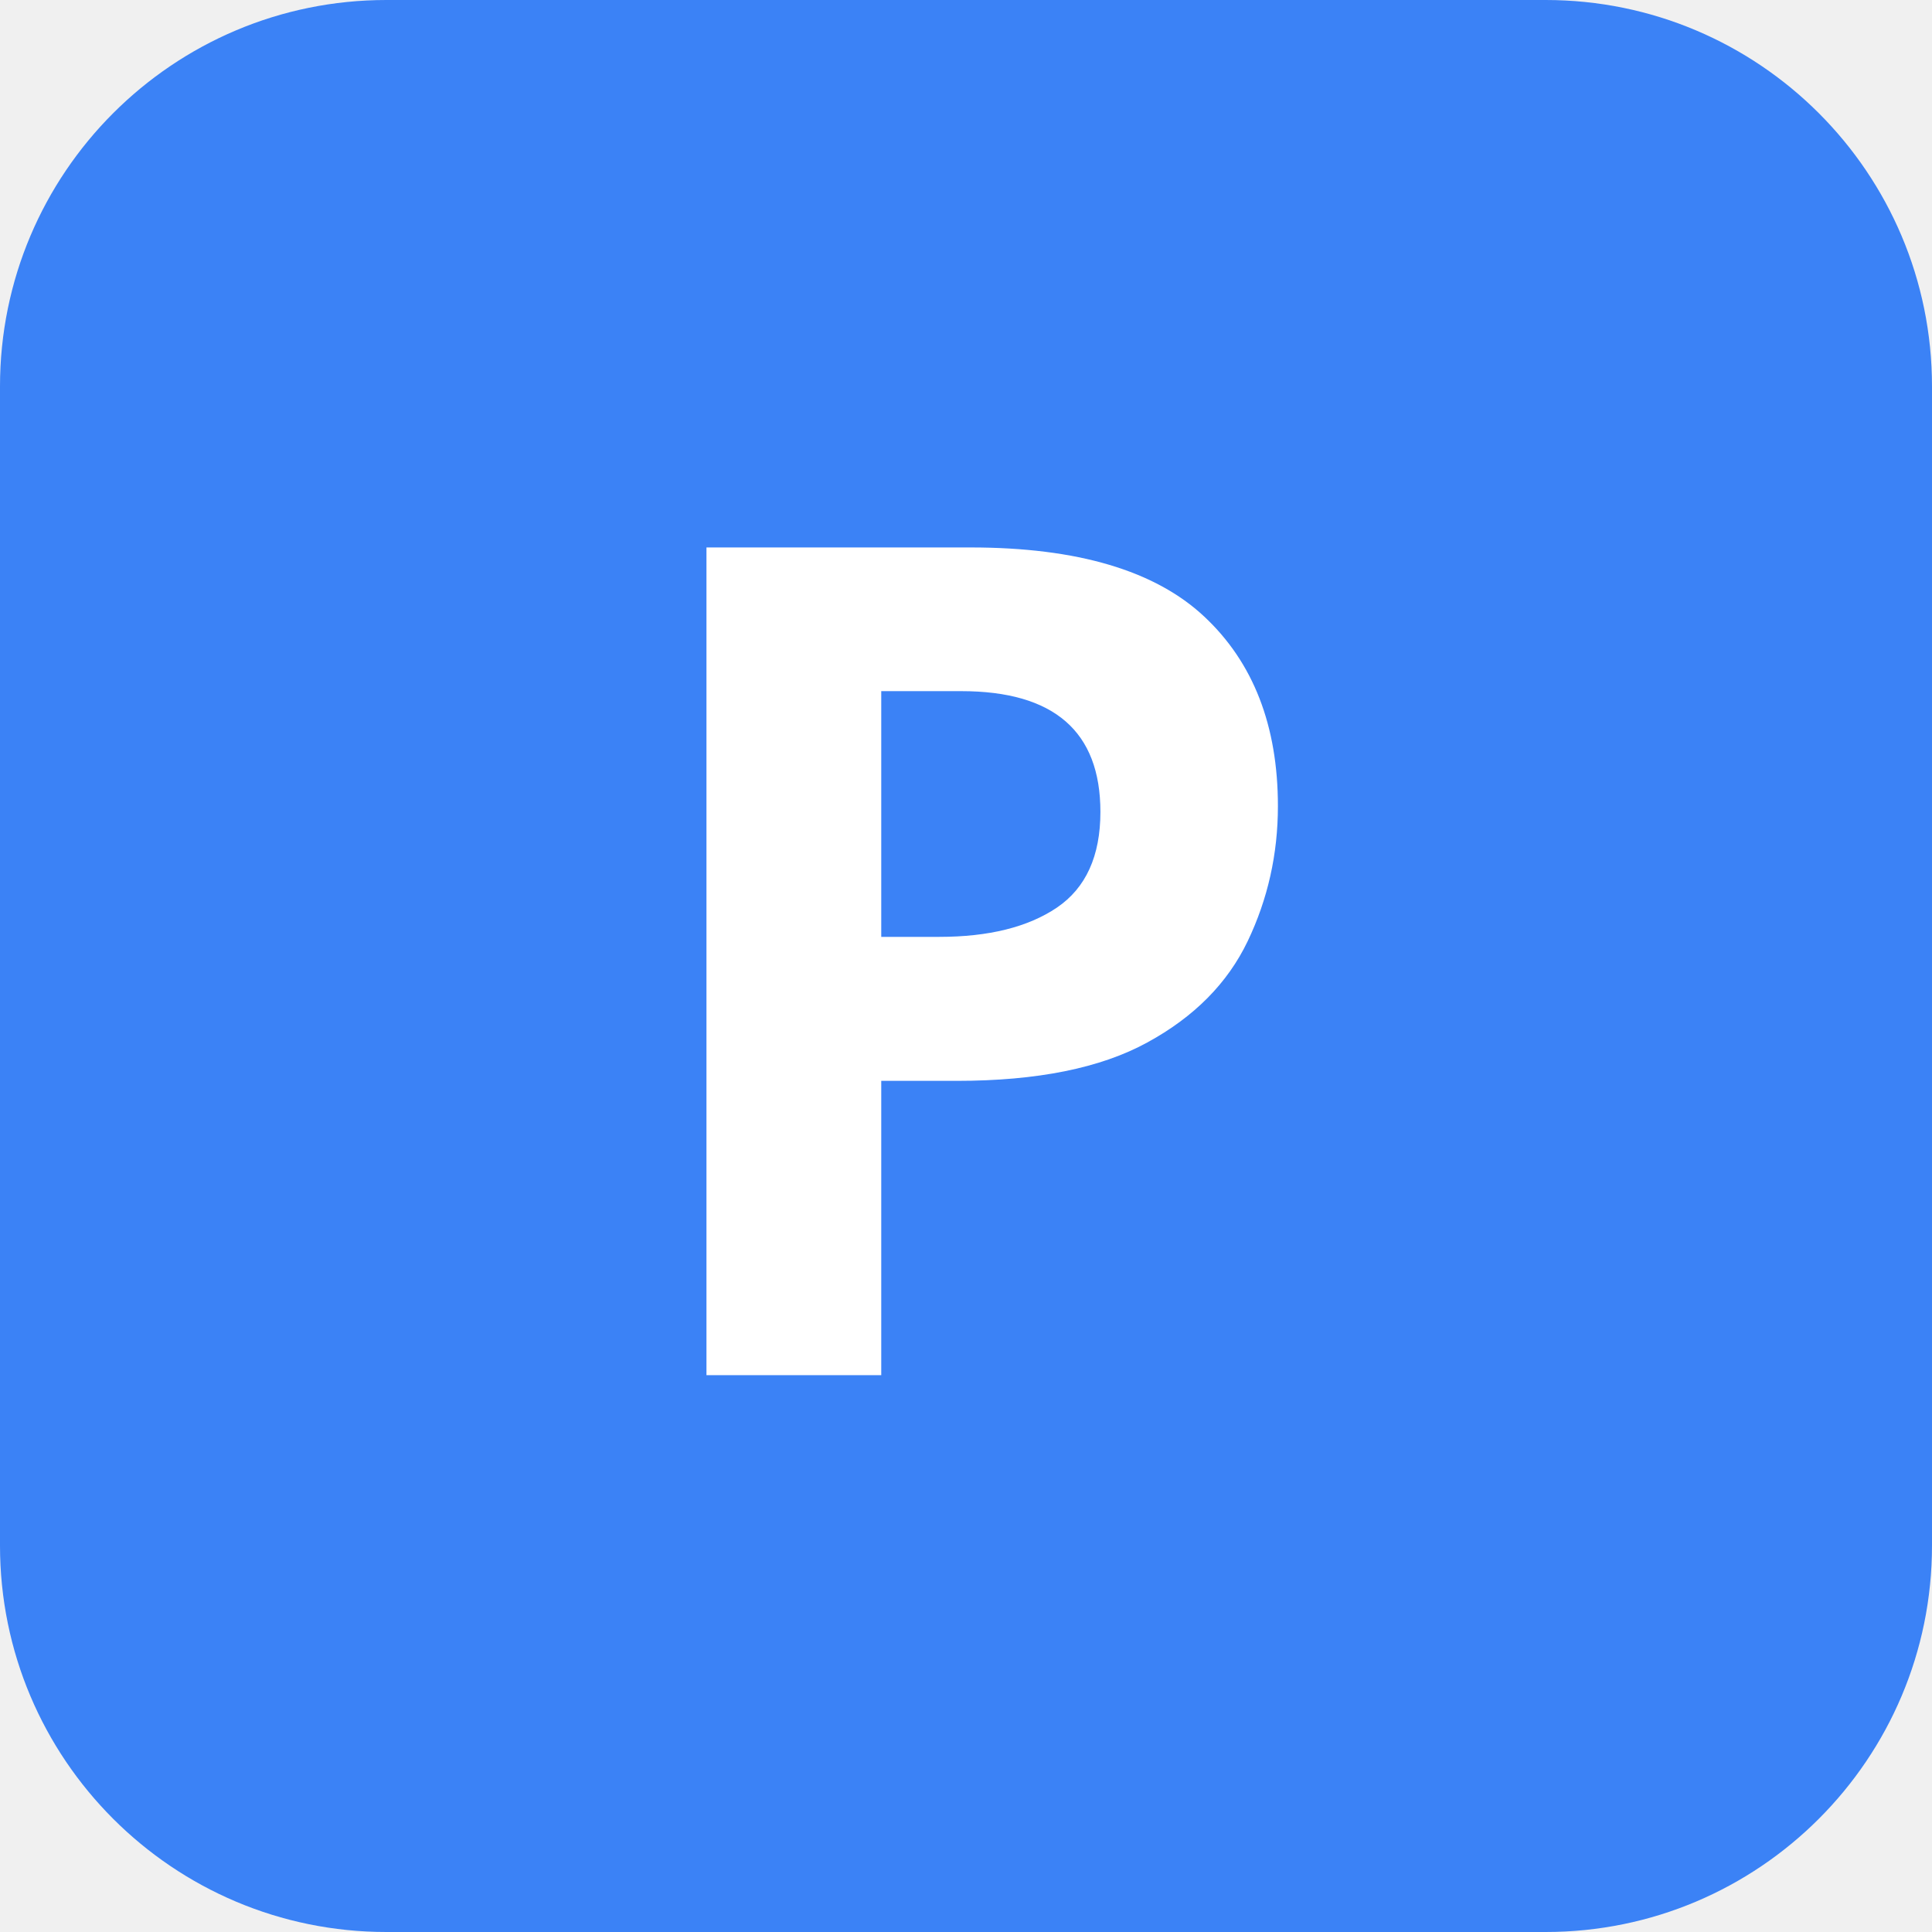
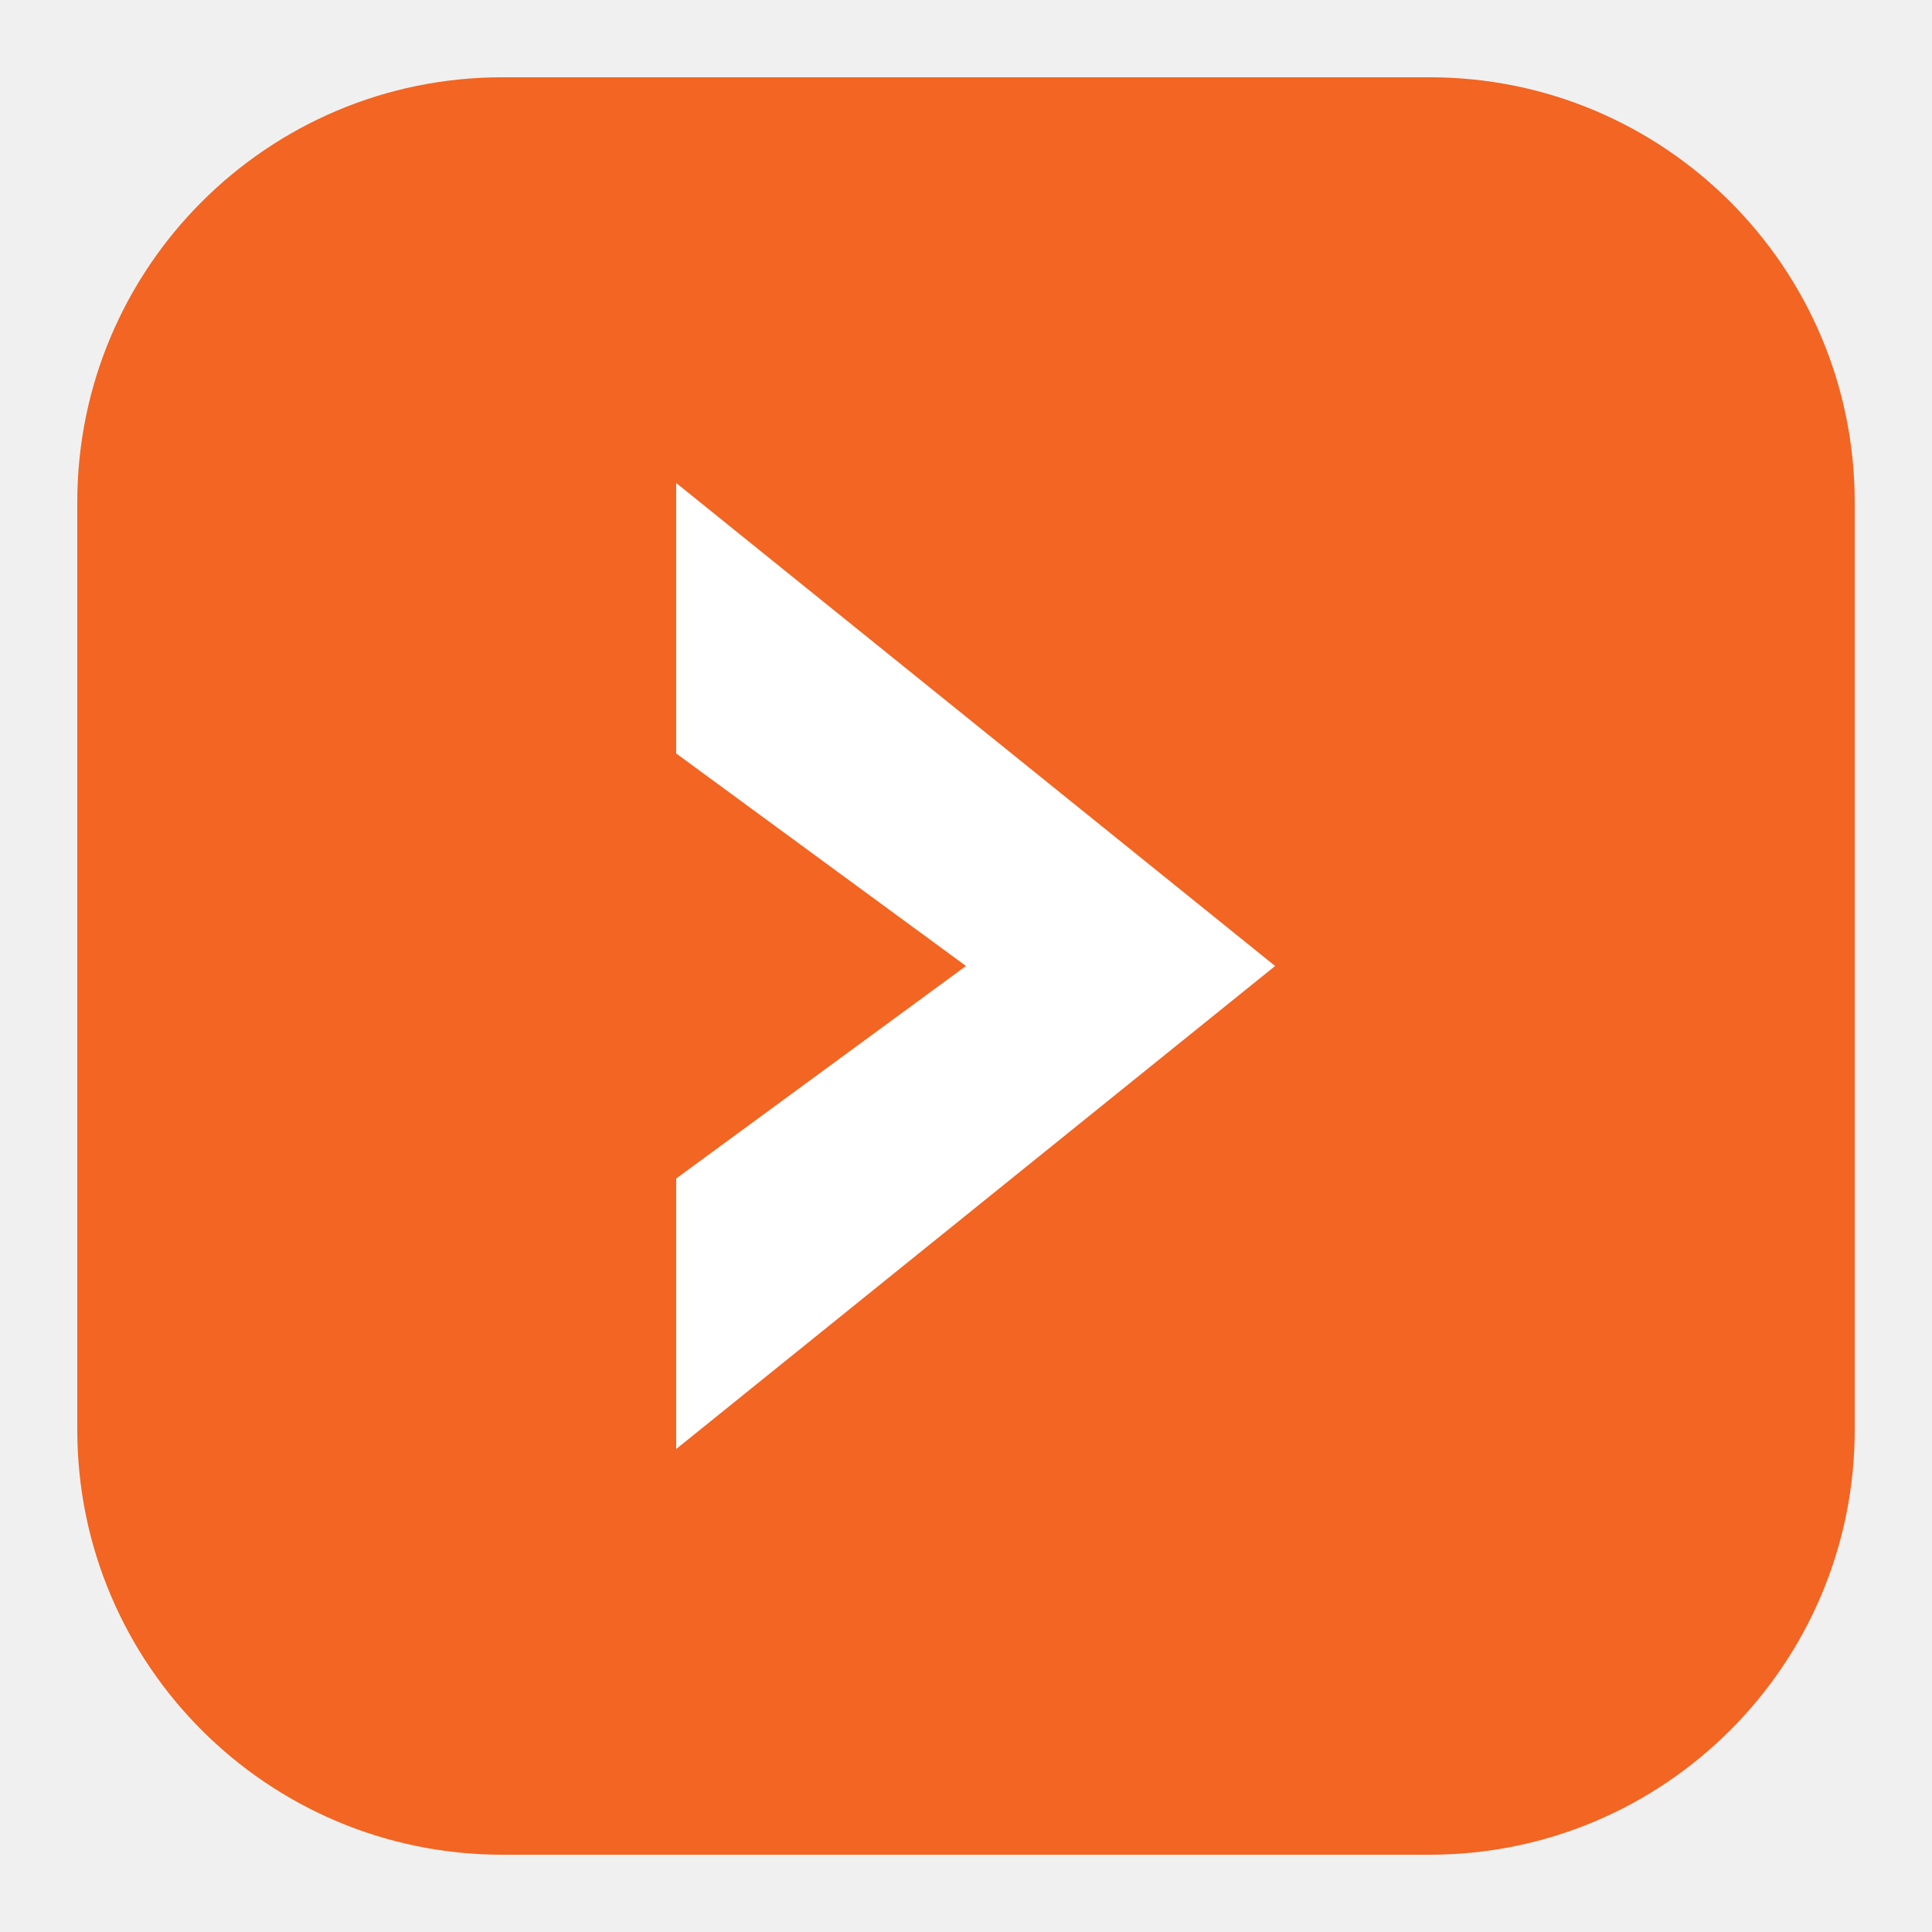
<svg xmlns="http://www.w3.org/2000/svg" viewBox="0 0 100 100">
-   <rect width="100" height="100" fill="#3B82F6" rx="20" />
-   <text x="50%" y="50%" dominant-baseline="middle" text-anchor="middle" fill="white" font-family="sans-serif" font-size="60" font-weight="bold">P</text>
+   <rect x="4" y="4" width="92" height="92" rx="22" fill="#F26522" />
+   <path d="M35 25 L66 50 L35 75 L35 61 L50 50 L35 39 Z" fill="#FFFFFF" />
</svg>
